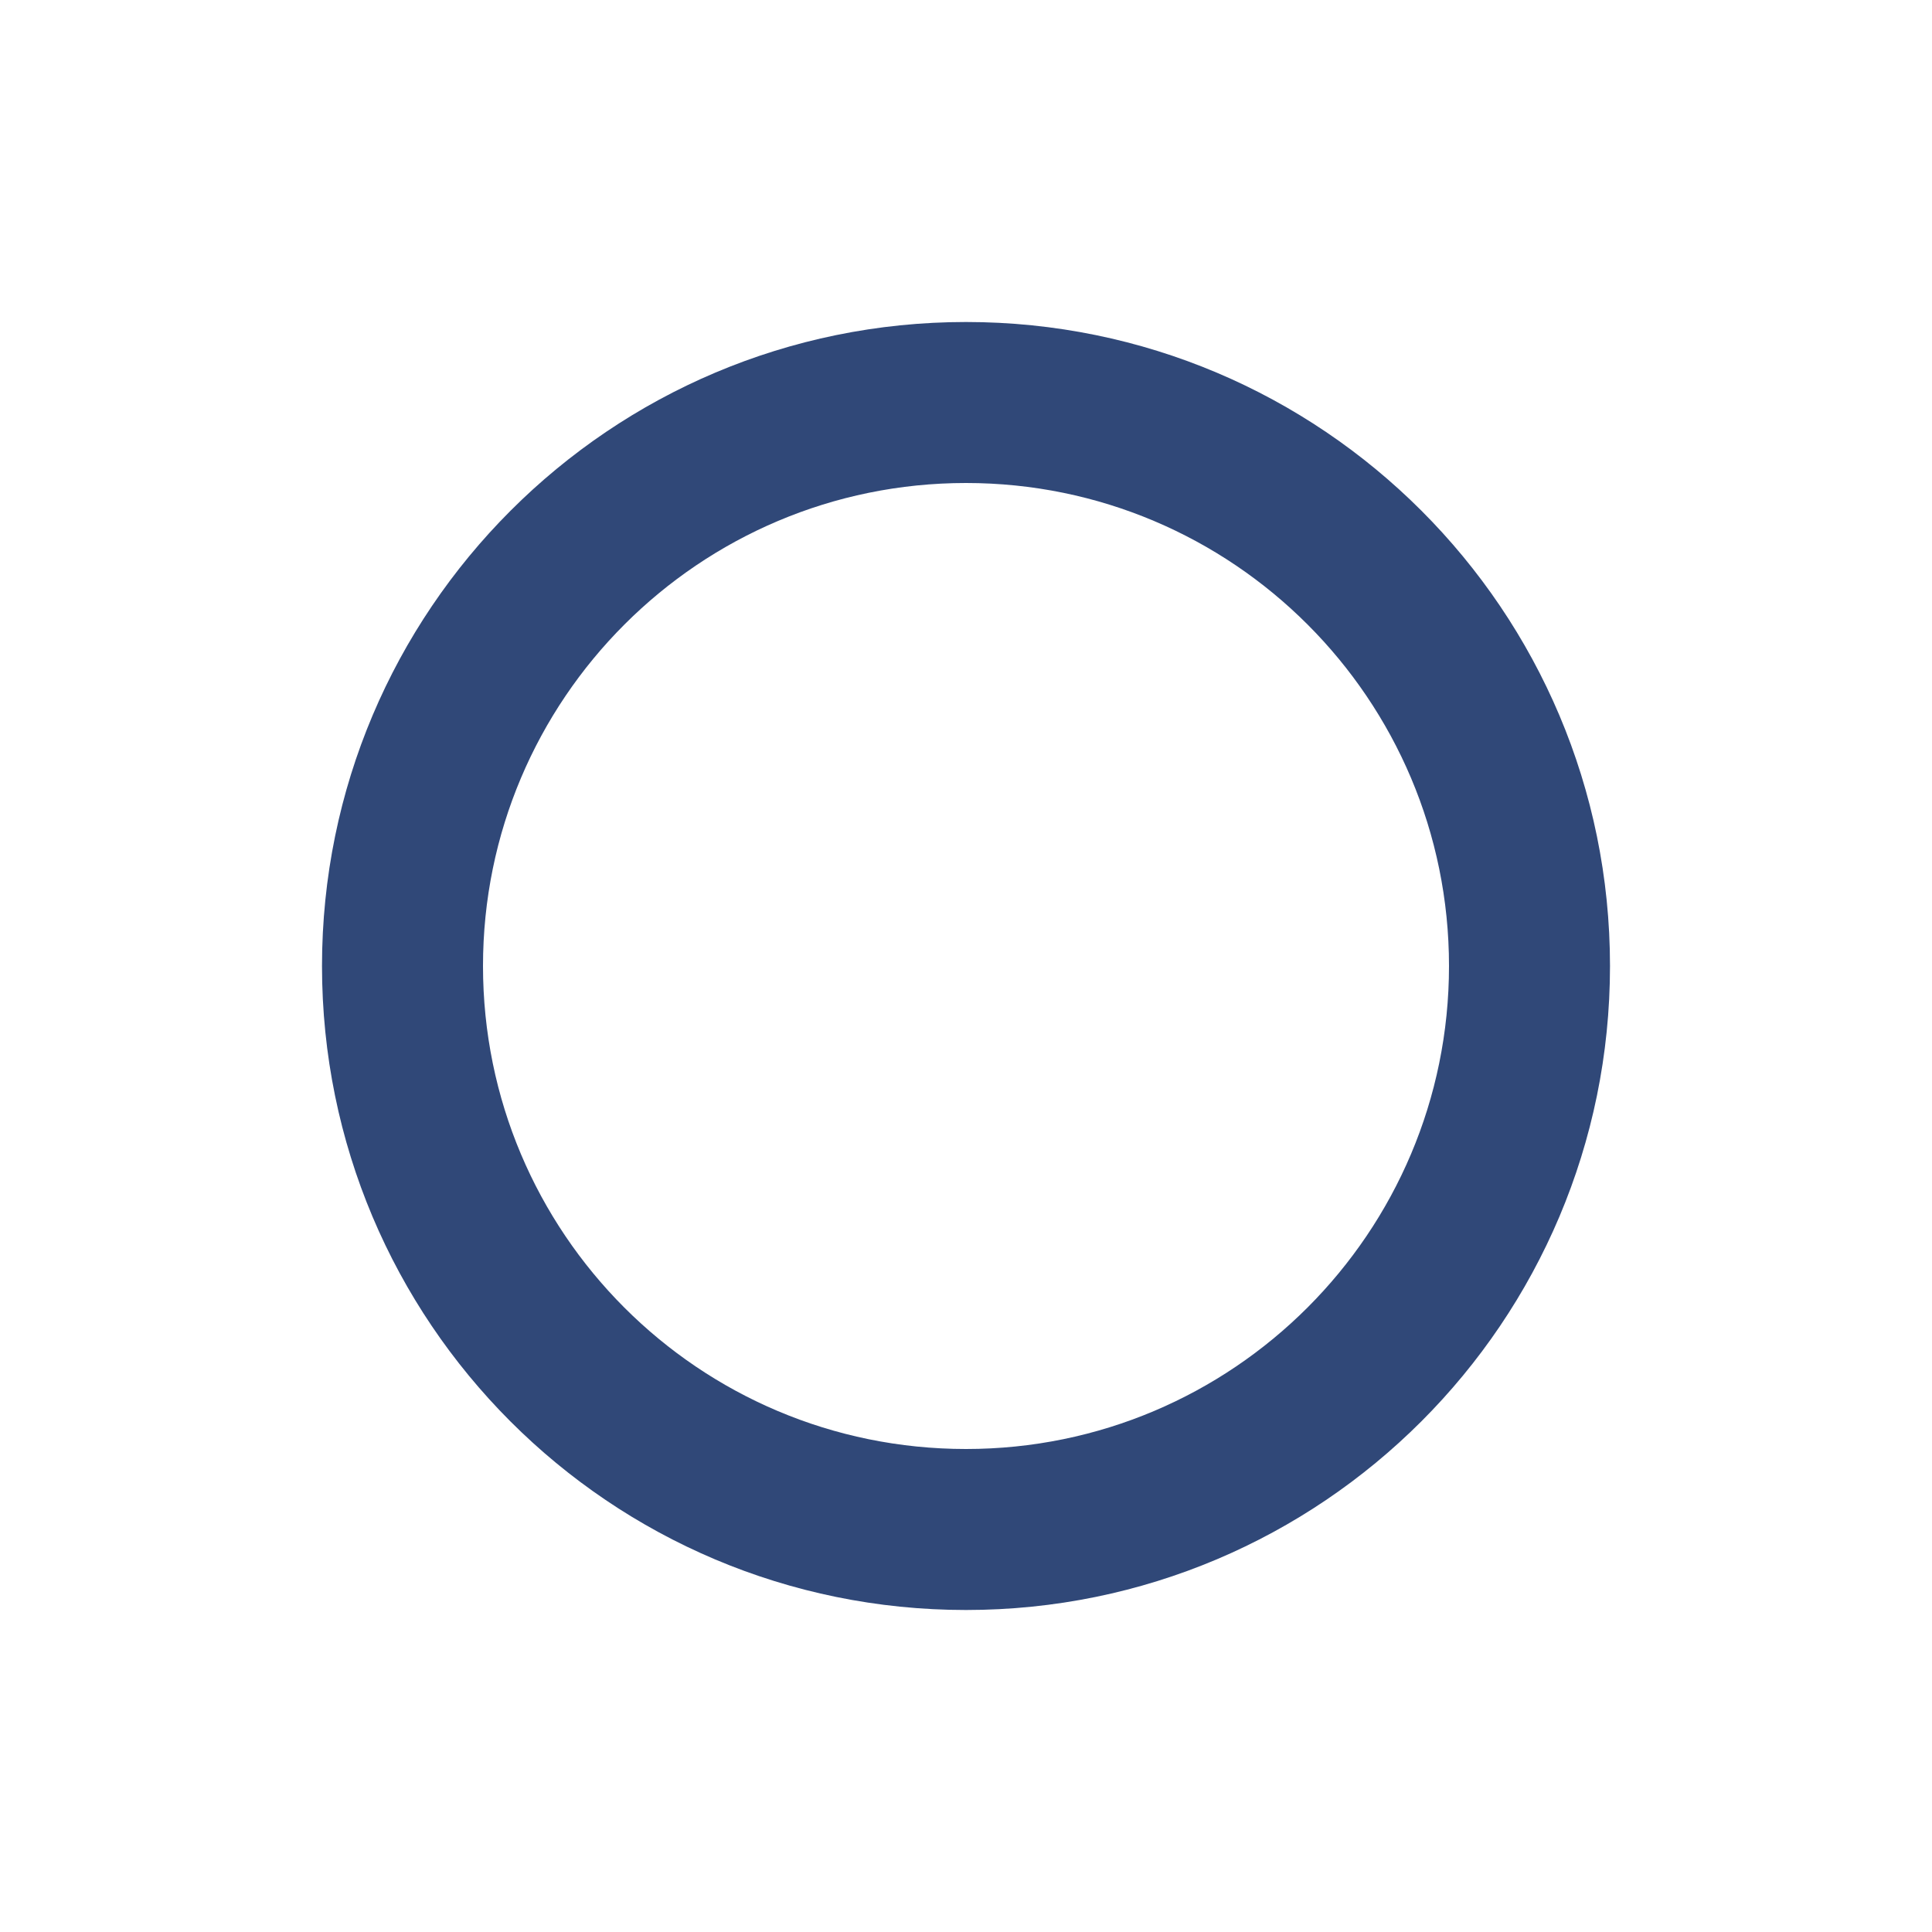
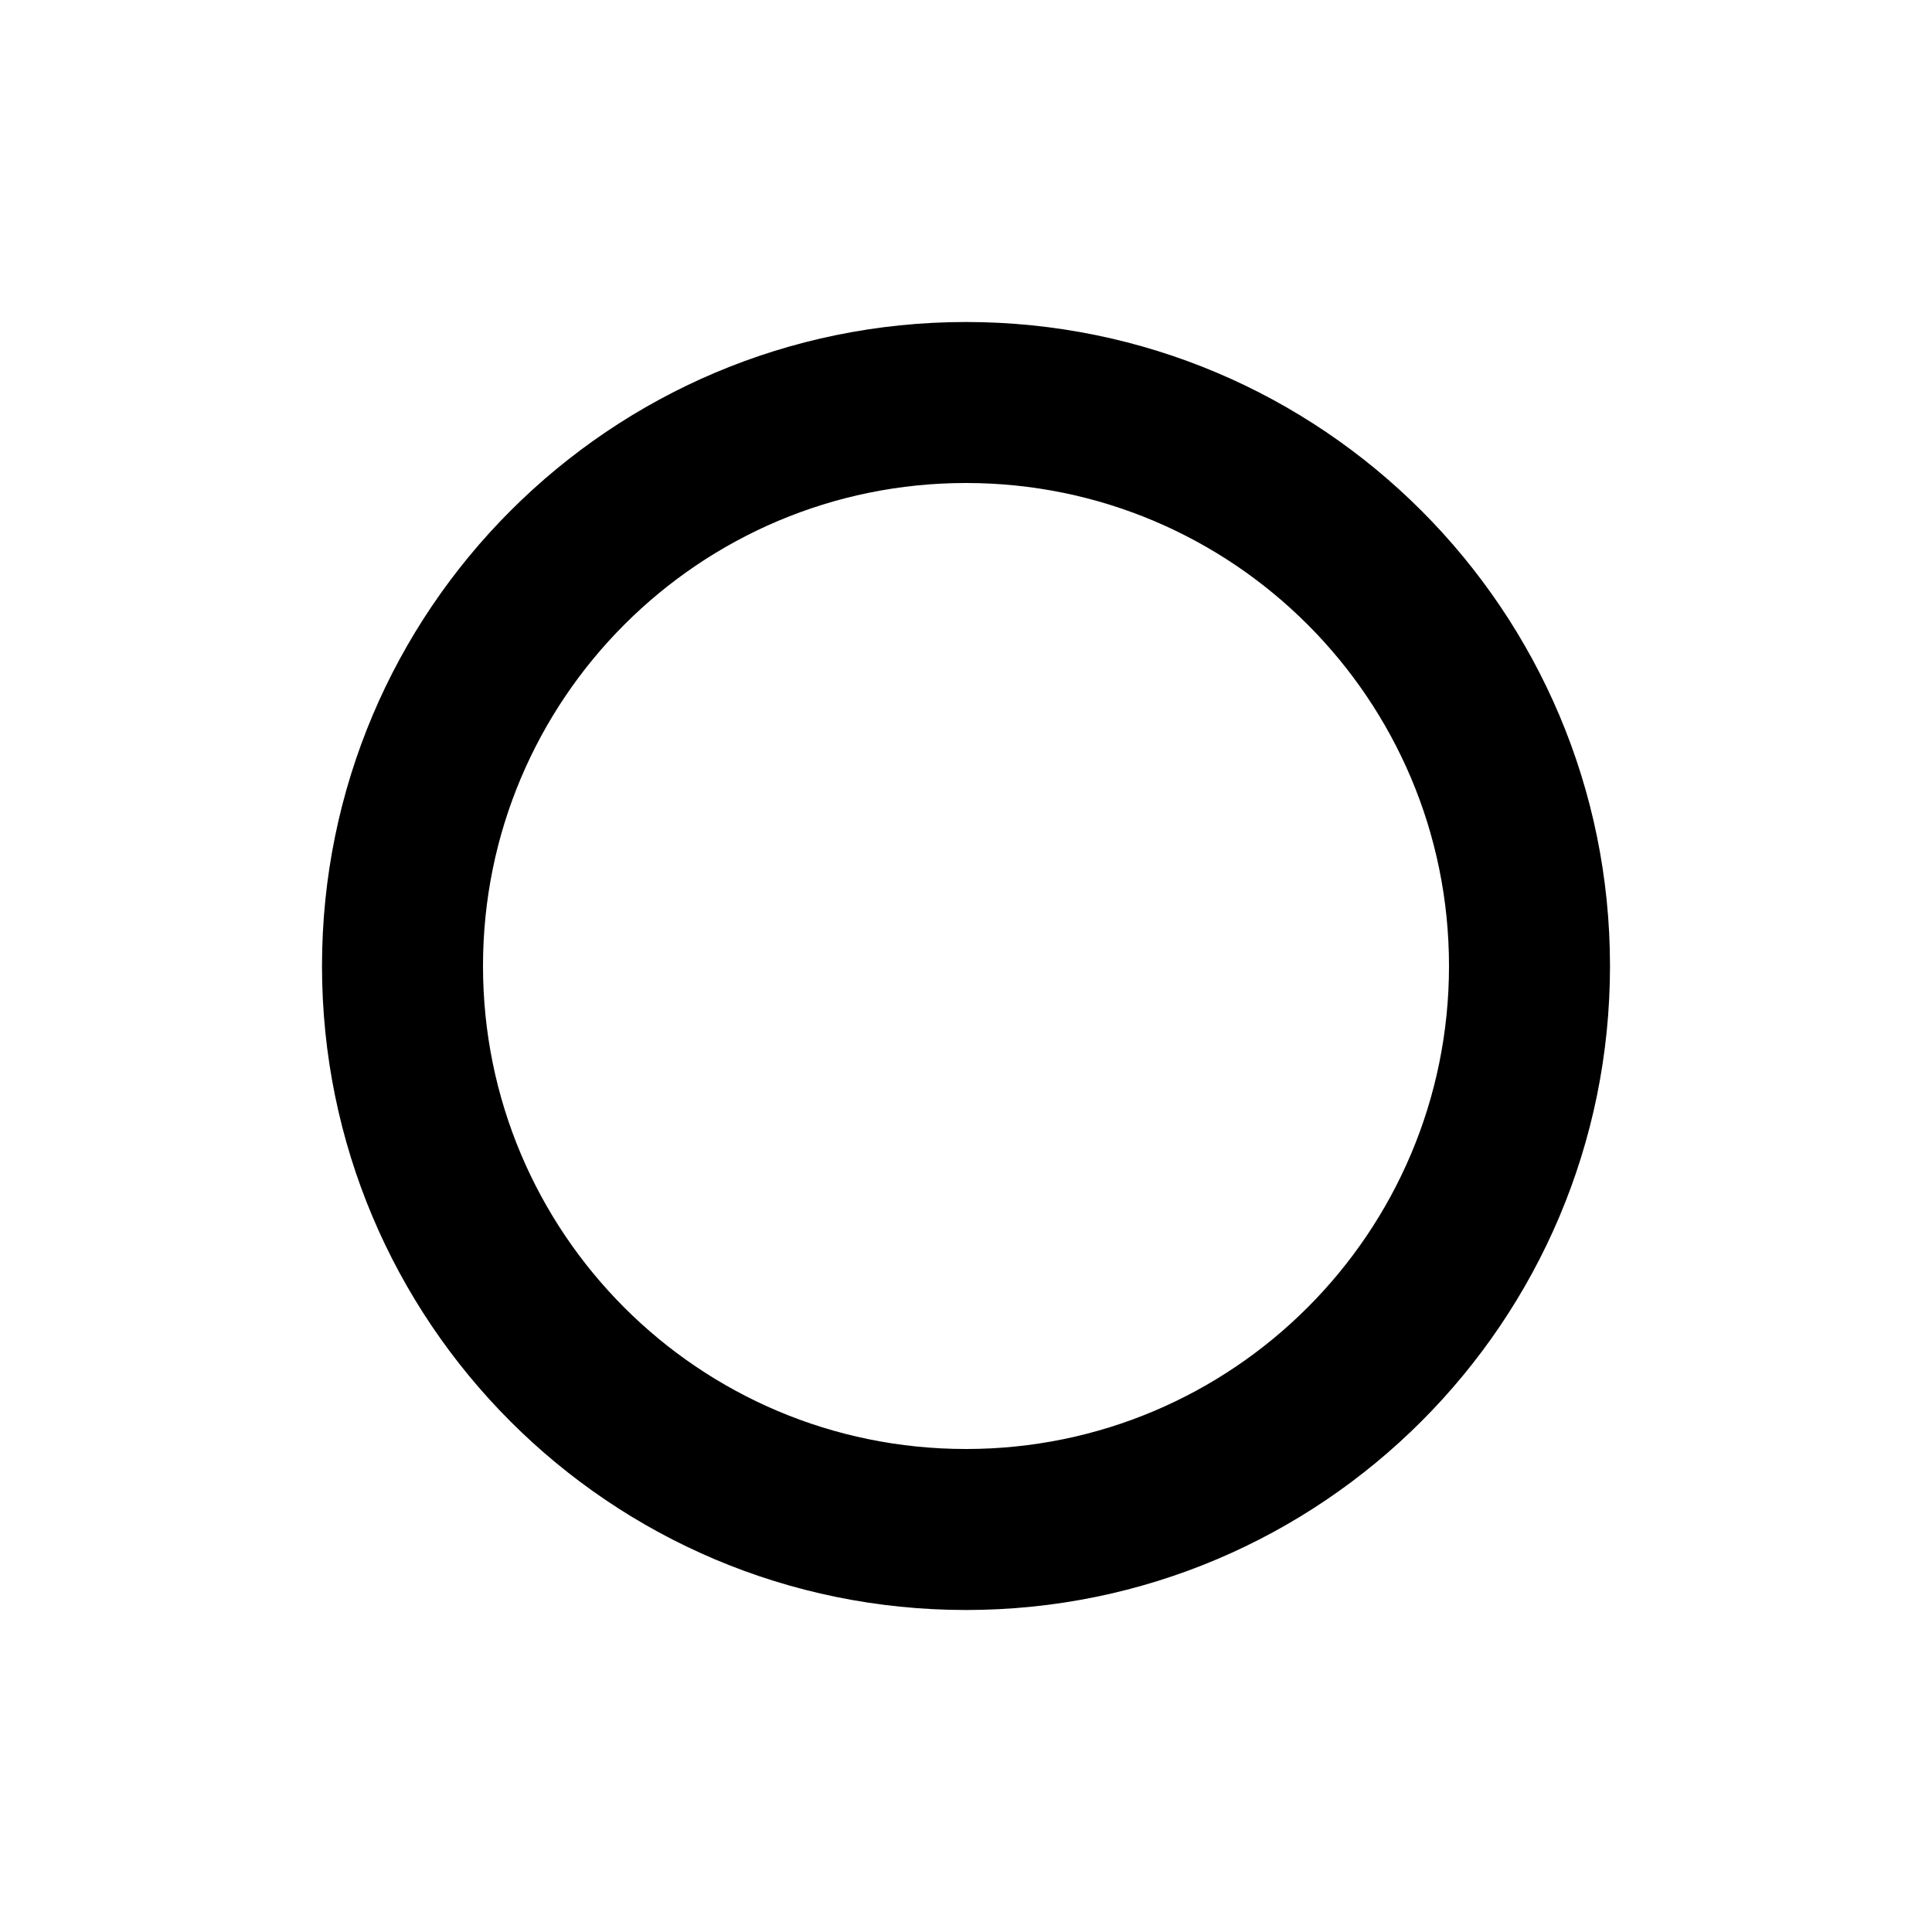
<svg xmlns="http://www.w3.org/2000/svg" viewBox="0 0 48 48">
-   <path fill="#304878" d="M24 8C15.164 8 8 15.164 8 24s7.147 16 16 16c8.836 0 16-7.164 16-16S32.836 8 24 8zm0 4c6.627 0 12 5.373 12 12s-5.373 12-12 12c-6.64 0-12-5.373-12-12s5.373-12 12-12z" />
+   <path fill="currentColor" d="M24 8C15.164 8 8 15.164 8 24s7.147 16 16 16c8.836 0 16-7.164 16-16S32.836 8 24 8zm0 4c6.627 0 12 5.373 12 12s-5.373 12-12 12c-6.64 0-12-5.373-12-12s5.373-12 12-12z" />
</svg>
